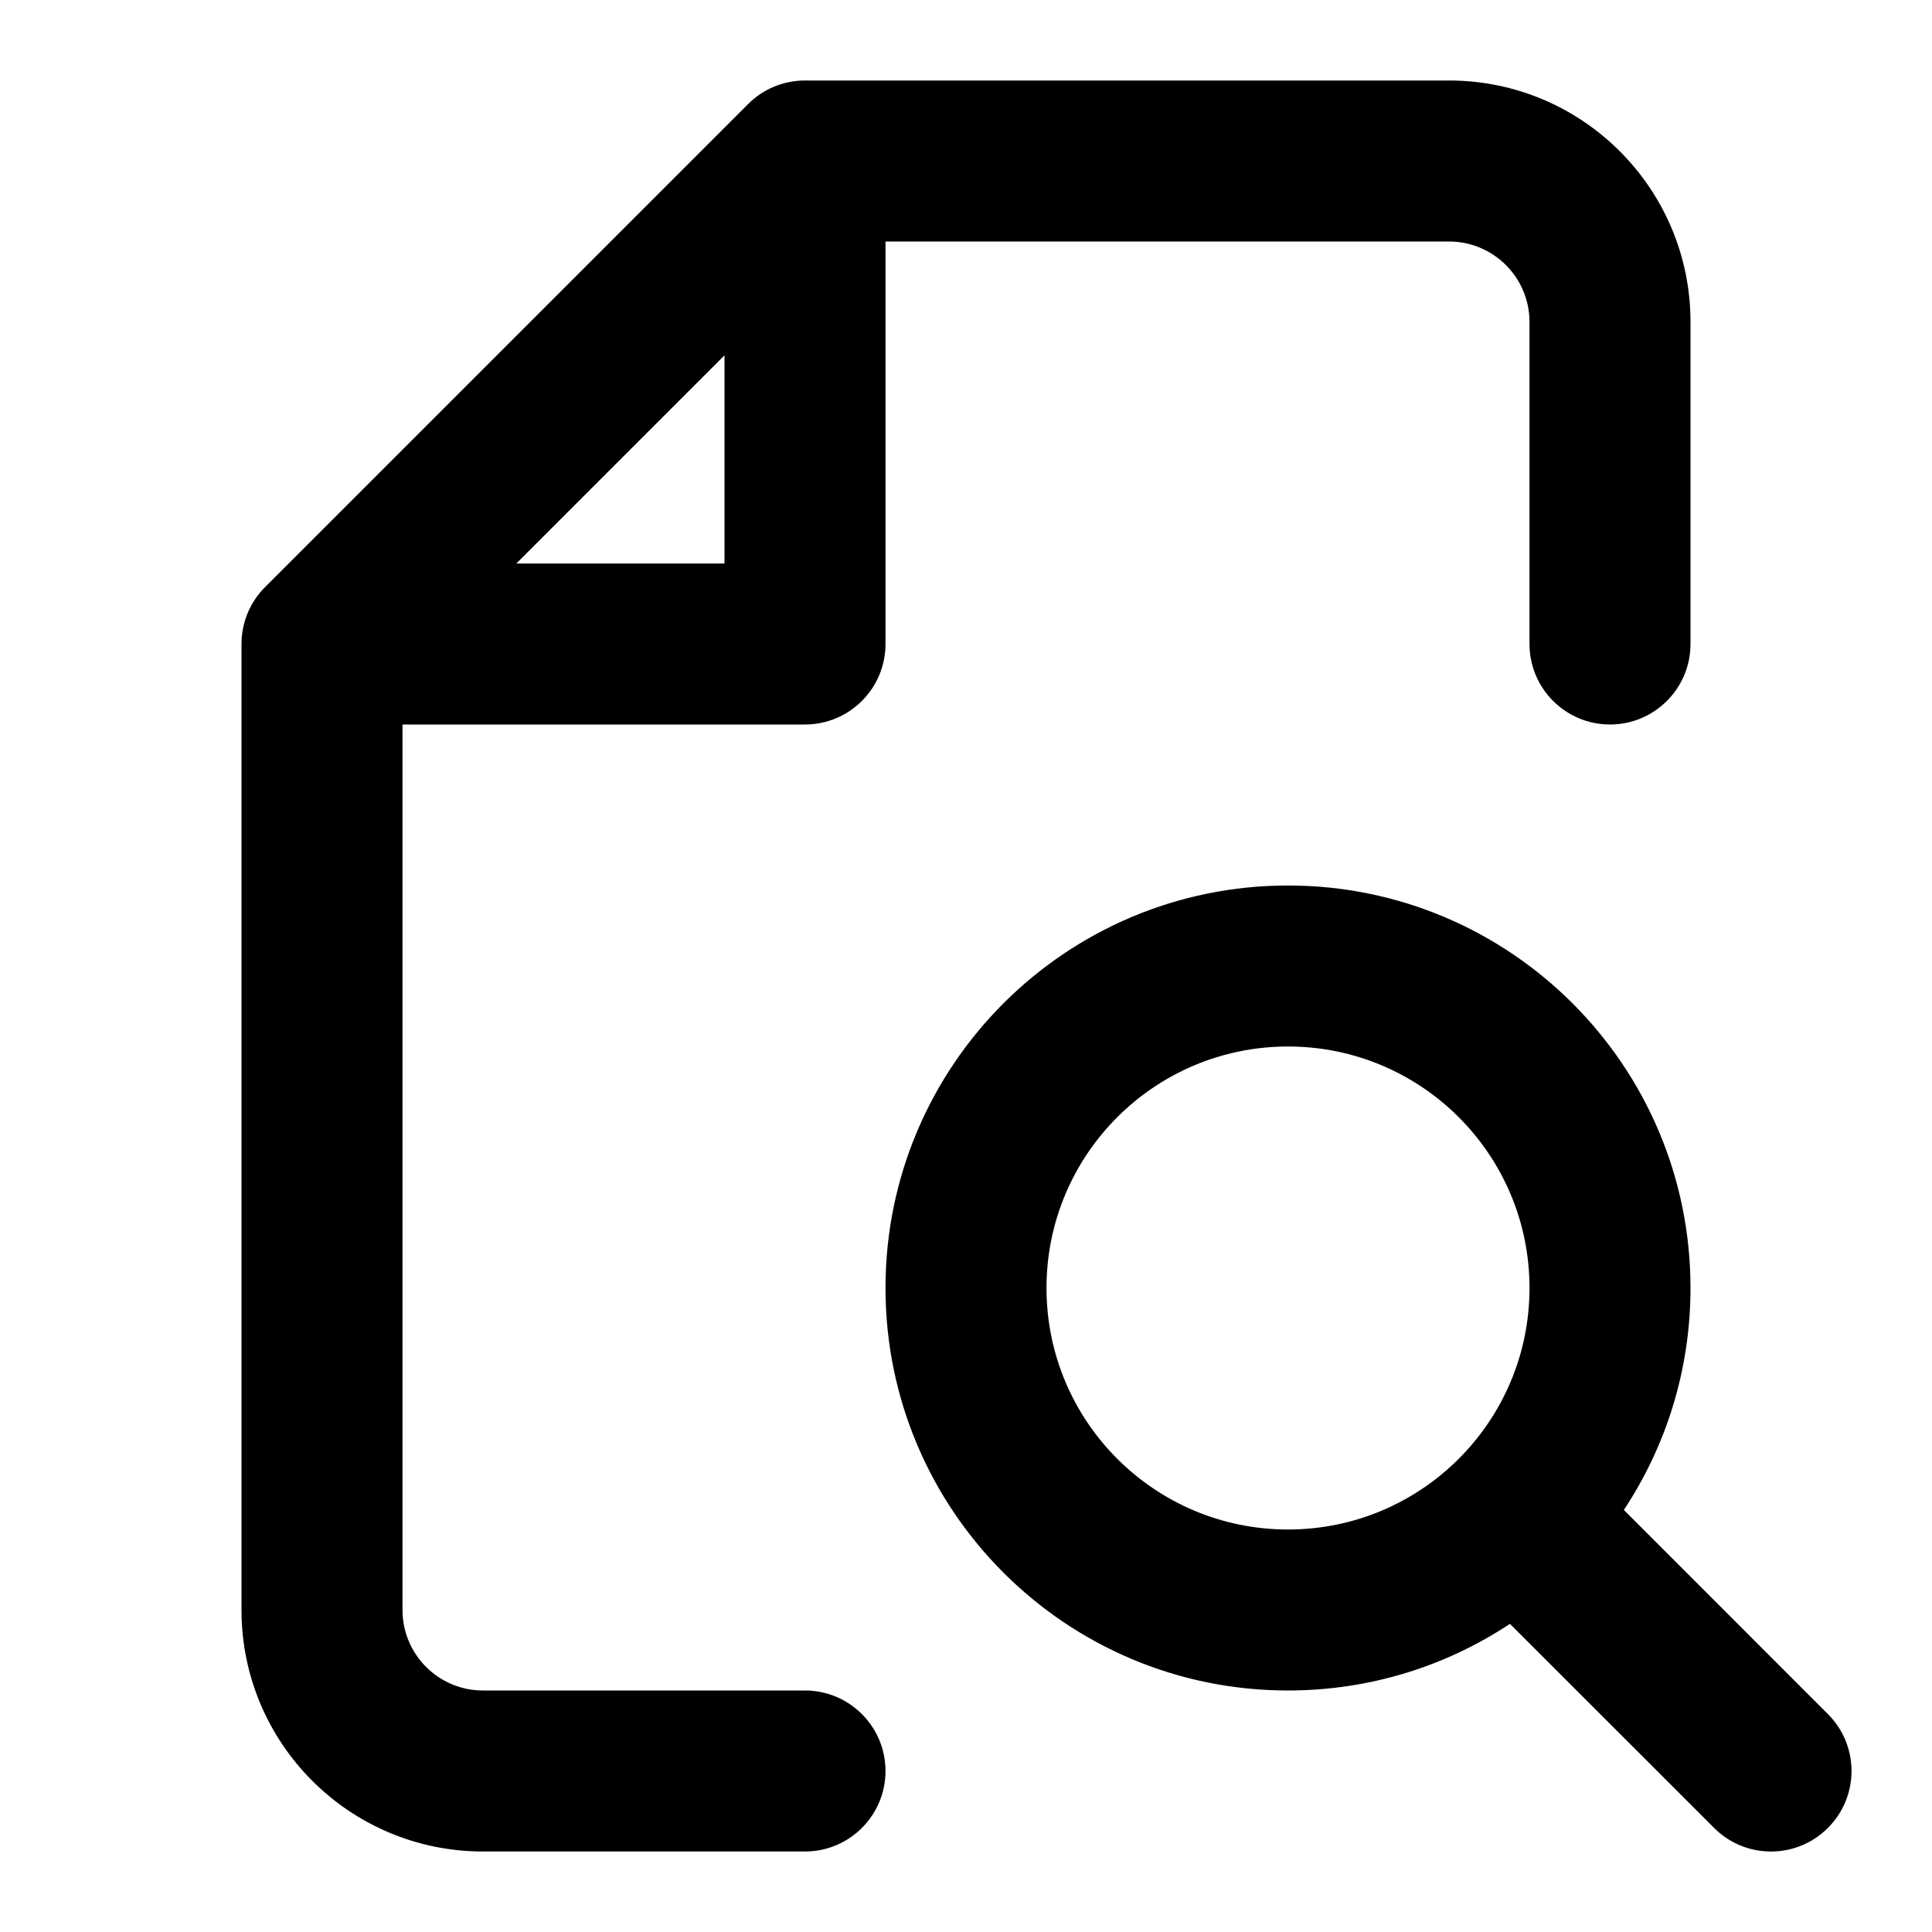
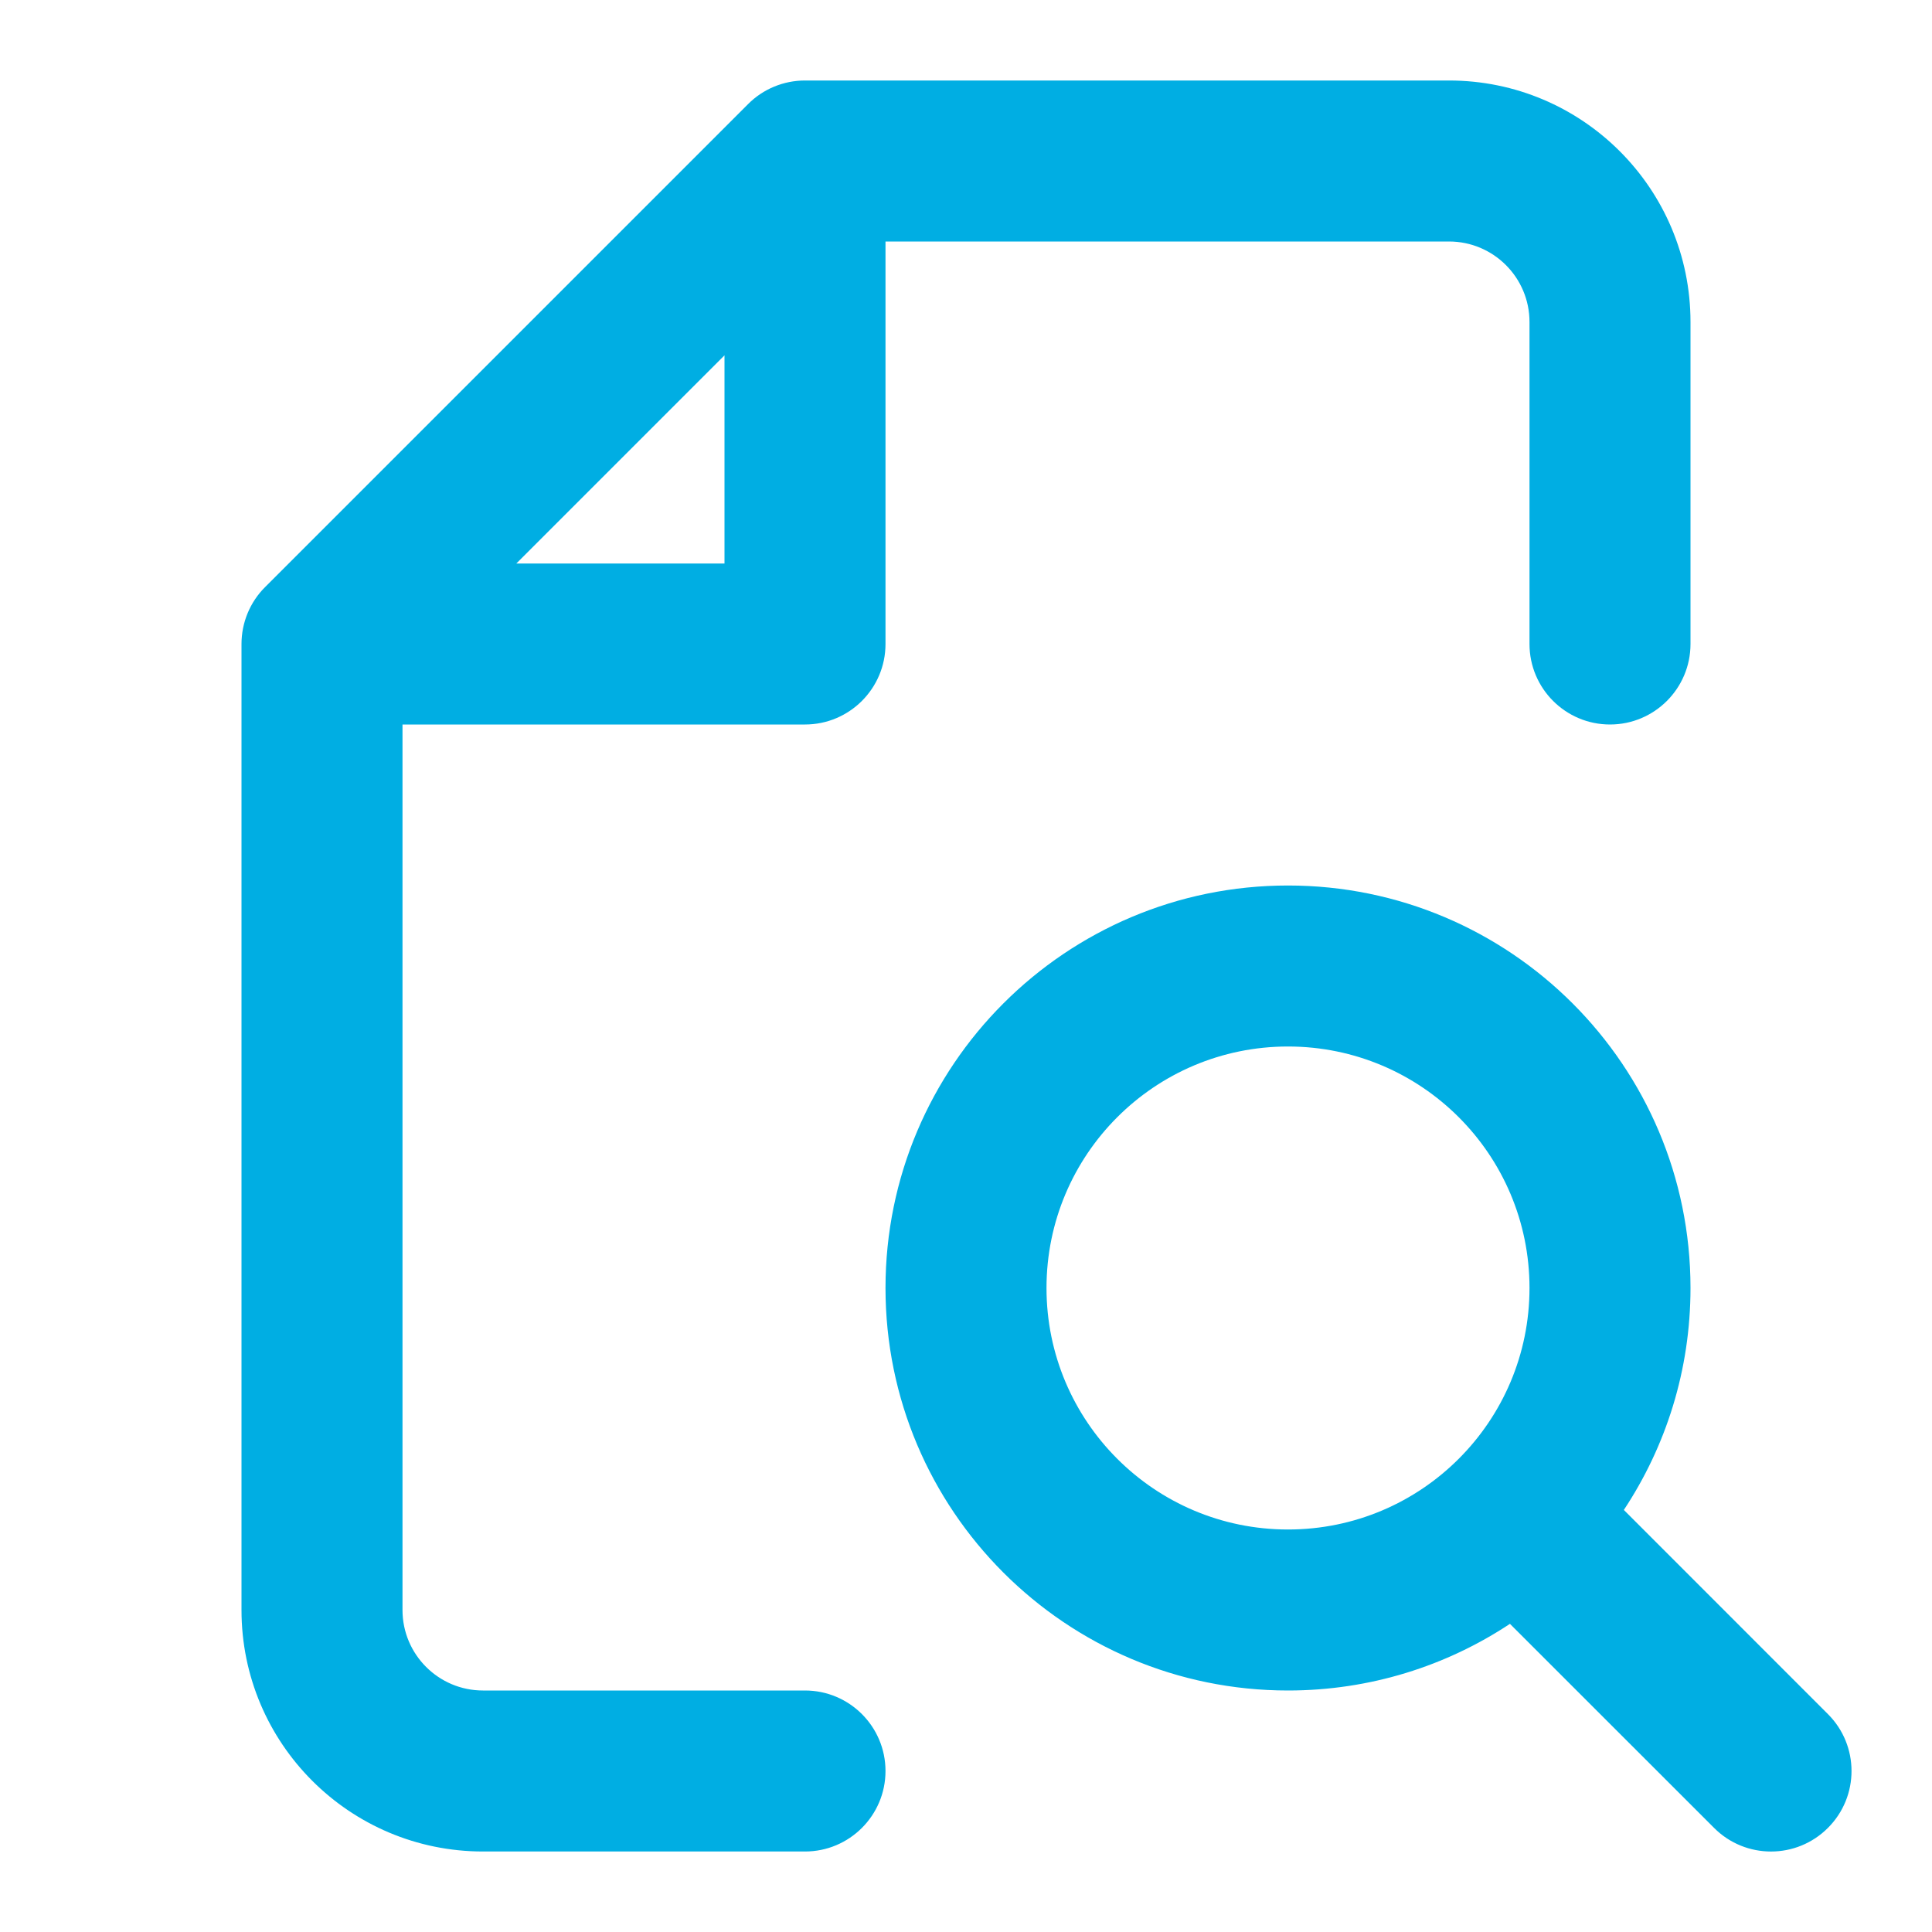
<svg xmlns="http://www.w3.org/2000/svg" width="800px" height="800px" viewBox="0 0 24 24" fill="none">
-   <path fill-rule="evenodd" clip-rule="evenodd" d="M9.293 1.293C9.48 1.105 9.735 1 10 1H18C19.657 1 21 2.343 21 4V8C21 8.552 20.552 9 20 9C19.448 9 19 8.552 19 8V4C19 3.448 18.552 3 18 3H11V8C11 8.552 10.552 9 10 9H5V20C5 20.552 5.448 21 6 21H10C10.552 21 11 21.448 11 22C11 22.552 10.552 23 10 23H6C4.343 23 3 21.657 3 20V8C3 7.735 3.105 7.48 3.293 7.293L9.293 1.293ZM6.414 7H9V4.414L6.414 7ZM20.172 18.757C20.695 17.967 21 17.019 21 16C21 13.239 18.761 11 16 11C13.239 11 11 13.239 11 16C11 18.761 13.239 21 16 21C17.019 21 17.967 20.695 18.757 20.172L21.293 22.707C21.683 23.098 22.317 23.098 22.707 22.707C23.098 22.317 23.098 21.683 22.707 21.293L20.172 18.757ZM13 16C13 14.343 14.343 13 16 13C17.657 13 19 14.343 19 16C19 17.657 17.657 19 16 19C14.343 19 13 17.657 13 16Z" fill="#000000" />
+   <path fill-rule="evenodd" clip-rule="evenodd" d="M9.293 1.293C9.48 1.105 9.735 1 10 1H18C19.657 1 21 2.343 21 4V8C21 8.552 20.552 9 20 9C19.448 9 19 8.552 19 8V4C19 3.448 18.552 3 18 3H11V8C11 8.552 10.552 9 10 9H5V20C5 20.552 5.448 21 6 21H10C10.552 21 11 21.448 11 22C11 22.552 10.552 23 10 23H6C4.343 23 3 21.657 3 20V8C3 7.735 3.105 7.48 3.293 7.293L9.293 1.293ZM6.414 7H9V4.414L6.414 7ZM20.172 18.757C20.695 17.967 21 17.019 21 16C21 13.239 18.761 11 16 11C13.239 11 11 13.239 11 16C11 18.761 13.239 21 16 21C17.019 21 17.967 20.695 18.757 20.172L21.293 22.707C21.683 23.098 22.317 23.098 22.707 22.707C23.098 22.317 23.098 21.683 22.707 21.293L20.172 18.757ZM13 16C13 14.343 14.343 13 16 13C17.657 13 19 14.343 19 16C19 17.657 17.657 19 16 19C14.343 19 13 17.657 13 16Z" fill="#00aee3" />
</svg>
